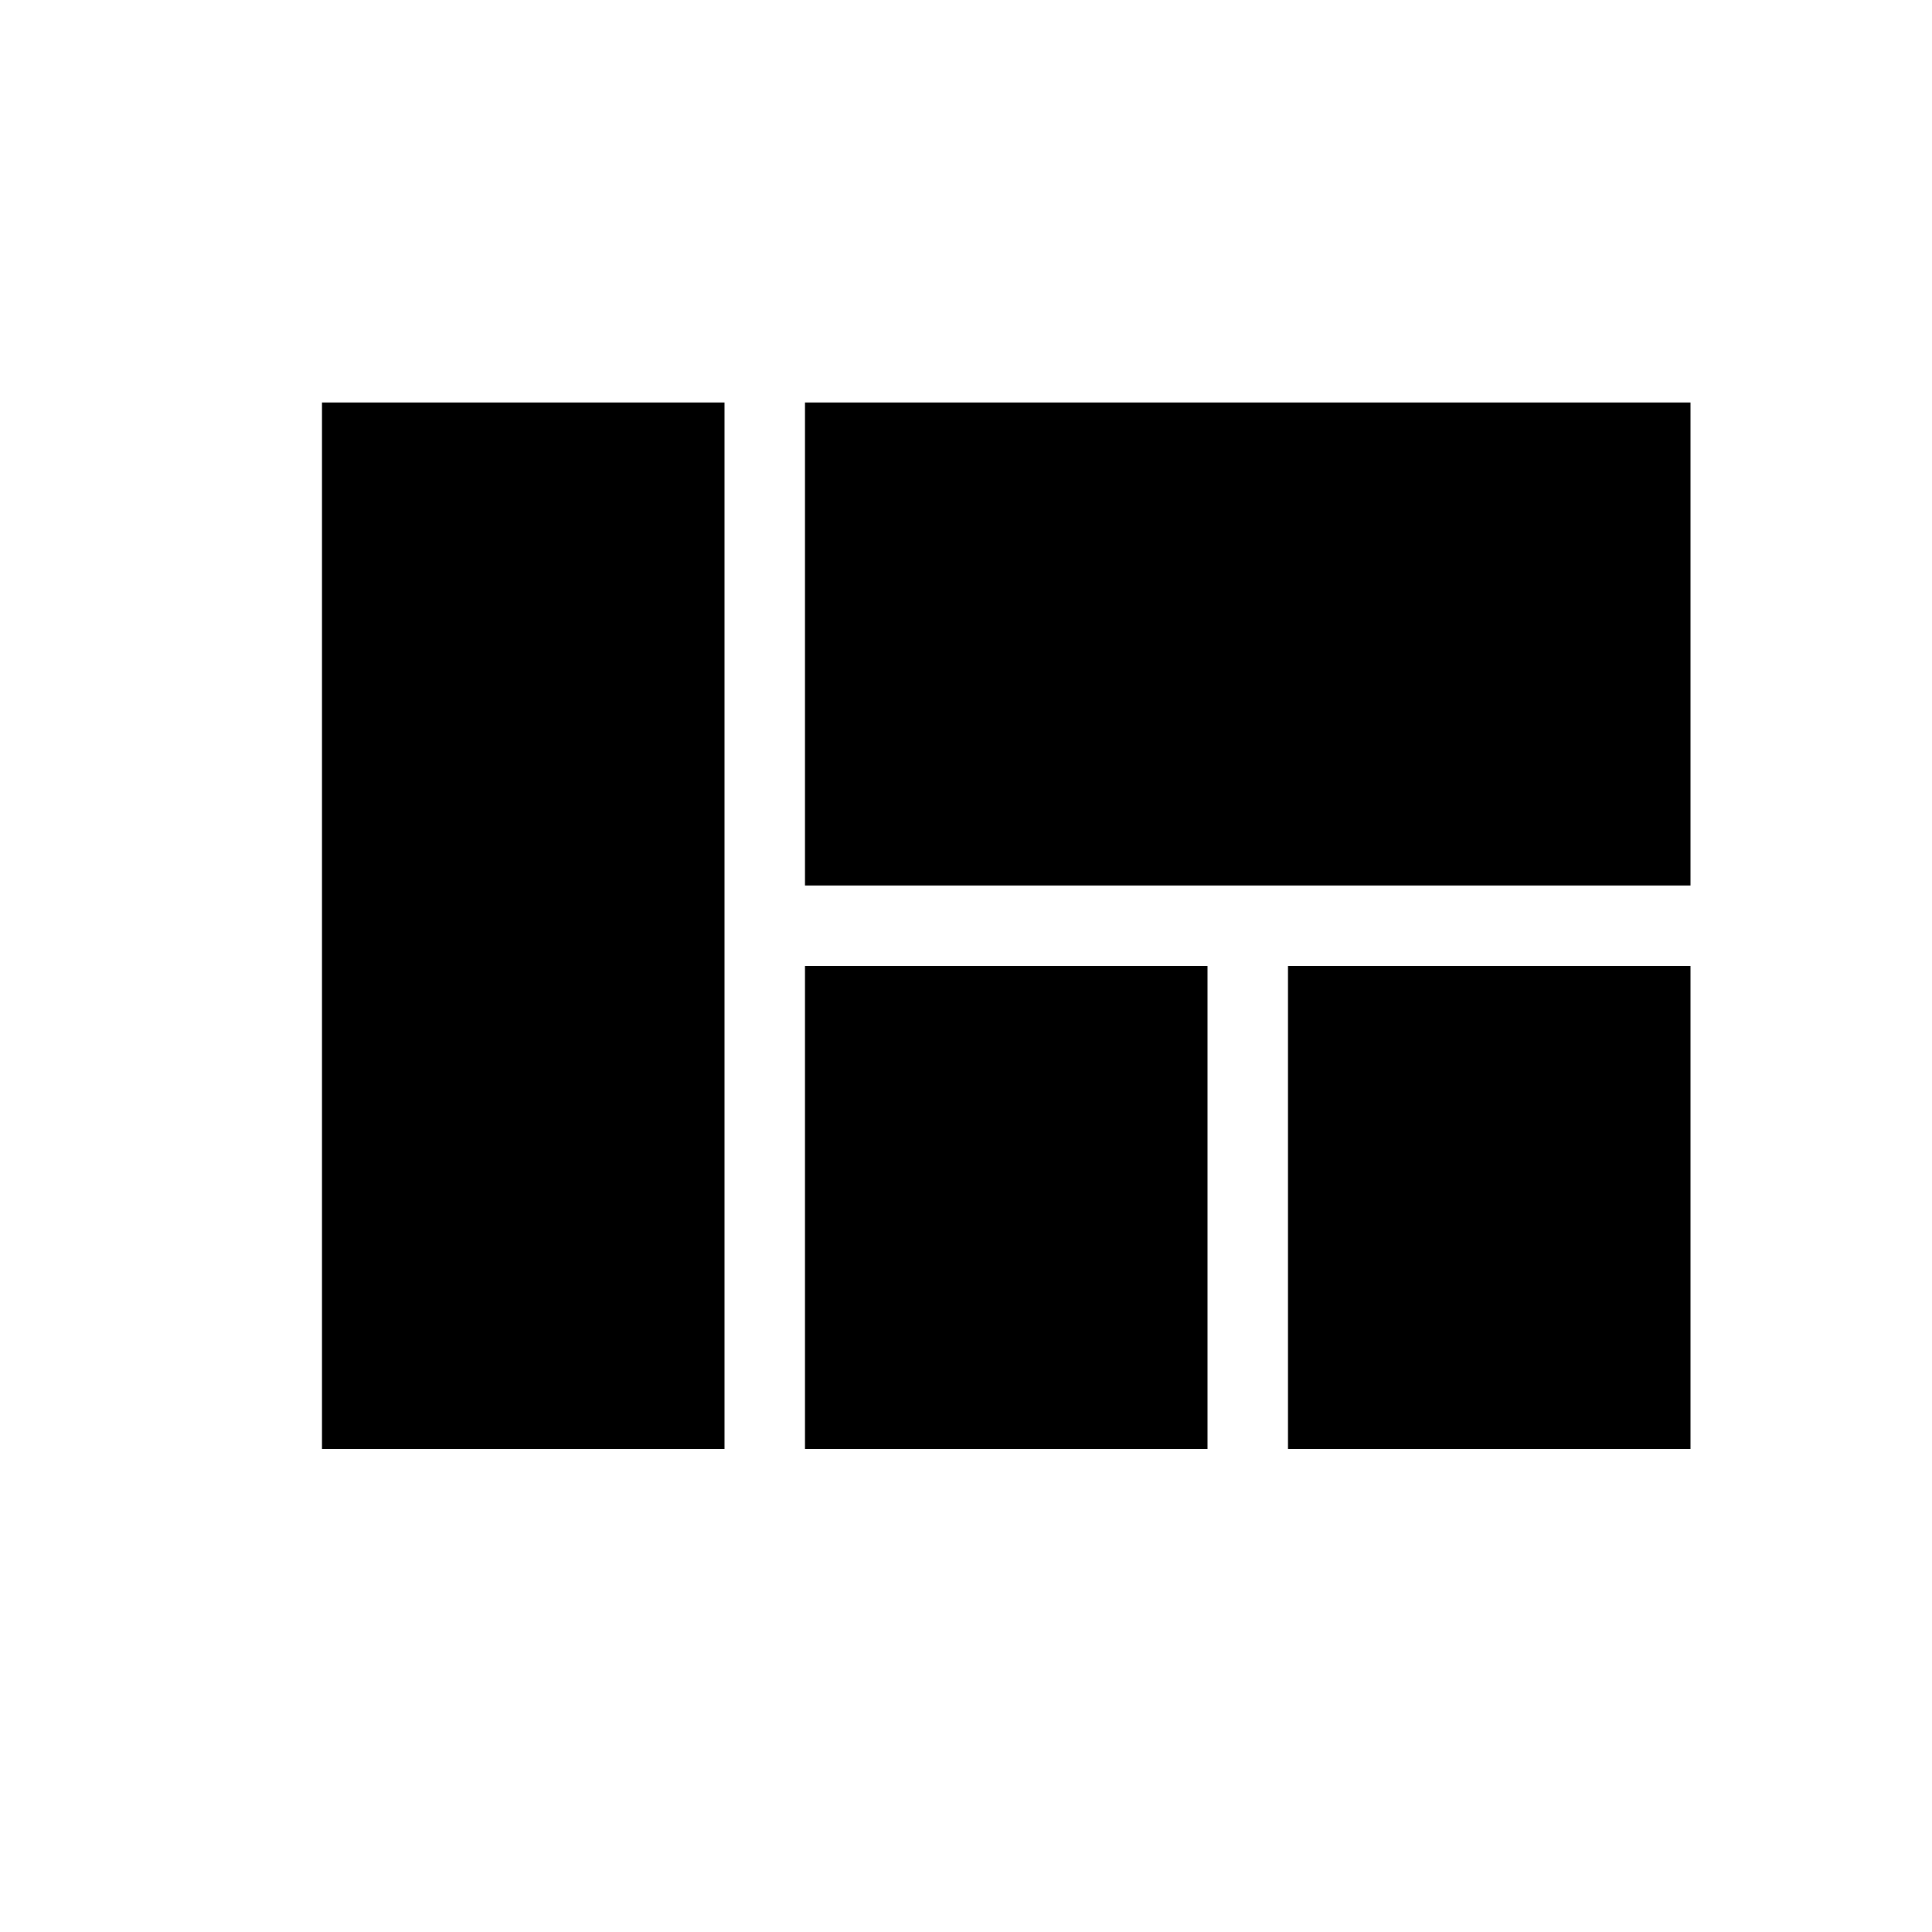
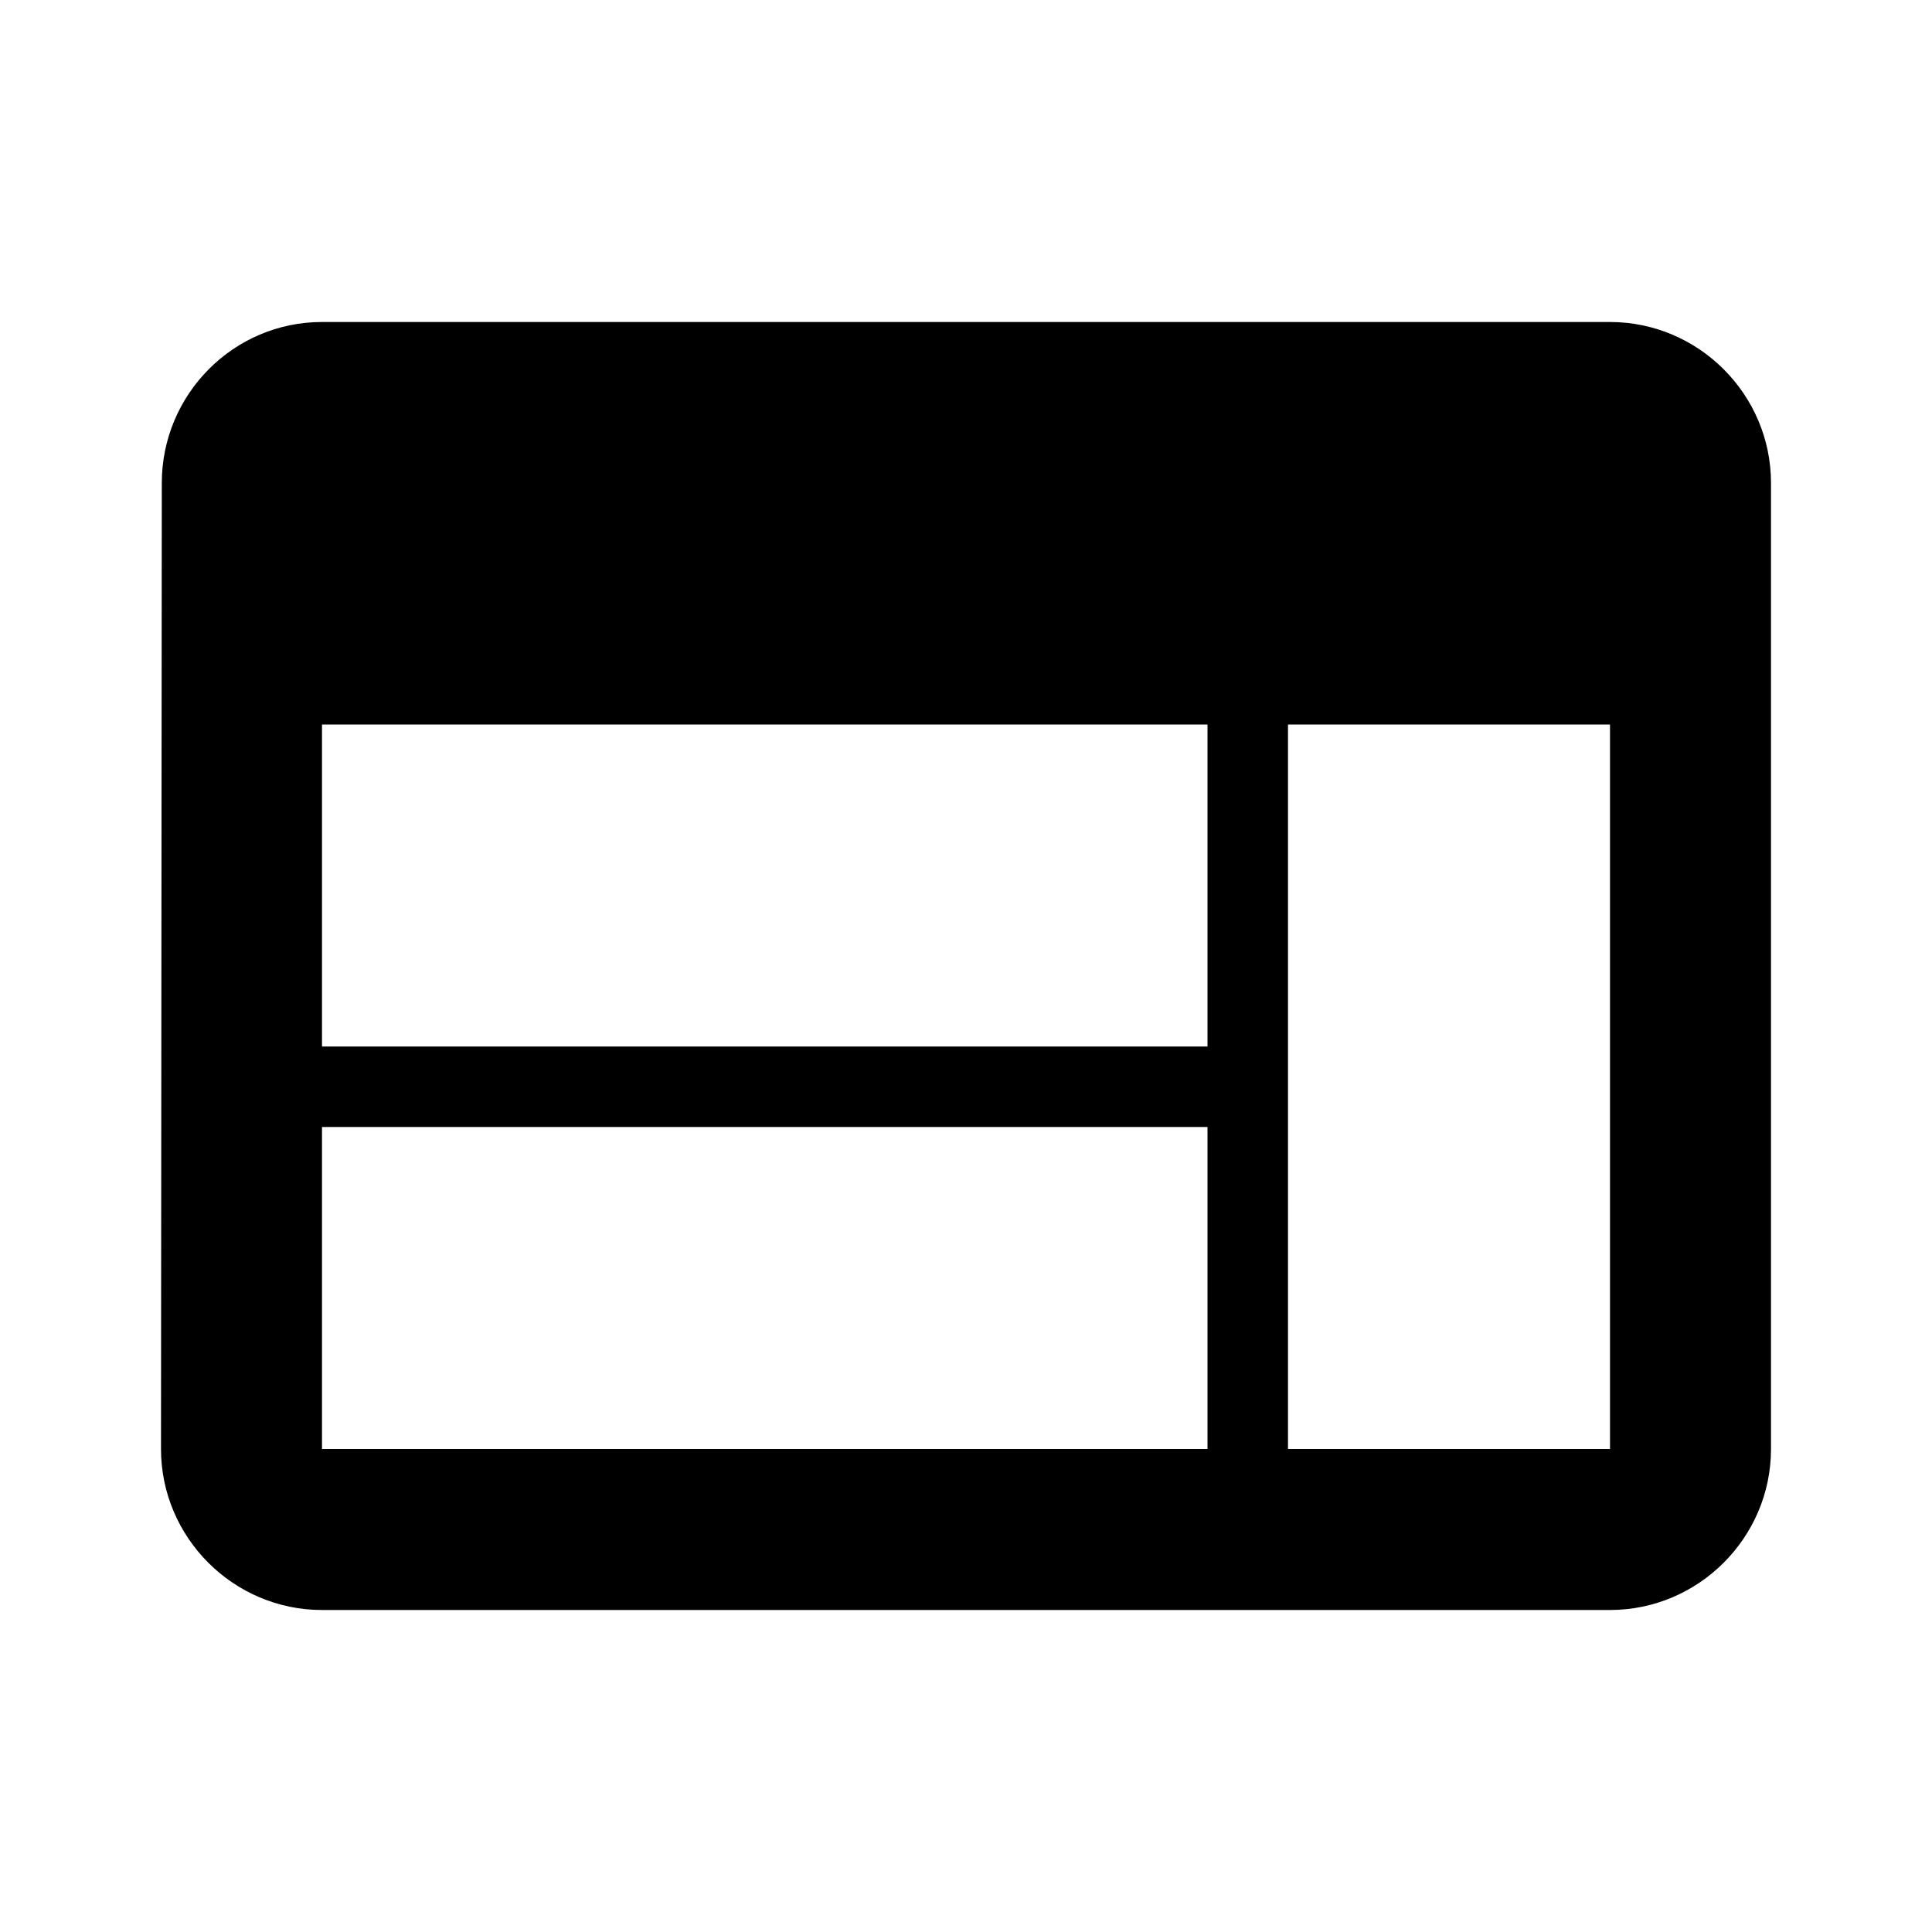
- <svg xmlns="http://www.w3.org/2000/svg" width="24" height="24" viewBox="0 0 24 24">
-   <path d="M10 18h5v-6h-5v6zm-6 0h5V5H4v13zm12 0h5v-6h-5v6zM10 5v6h11V5H10z" />
+ <svg xmlns="http://www.w3.org/2000/svg" height="24" viewBox="0 0 24 24" width="24">
+   <path d="M20 4H4c-1.1 0-1.99.9-1.99 2L2 18c0 1.1.9 2 2 2h16c1.1 0 2-.9 2-2V6c0-1.1-.9-2-2-2zm-5 14H4v-4h11v4zm0-5H4V9h11v4zm5 5h-4V9h4v9z" />
  <path d="M0 0h24v24H0z" fill="none" />
</svg>
